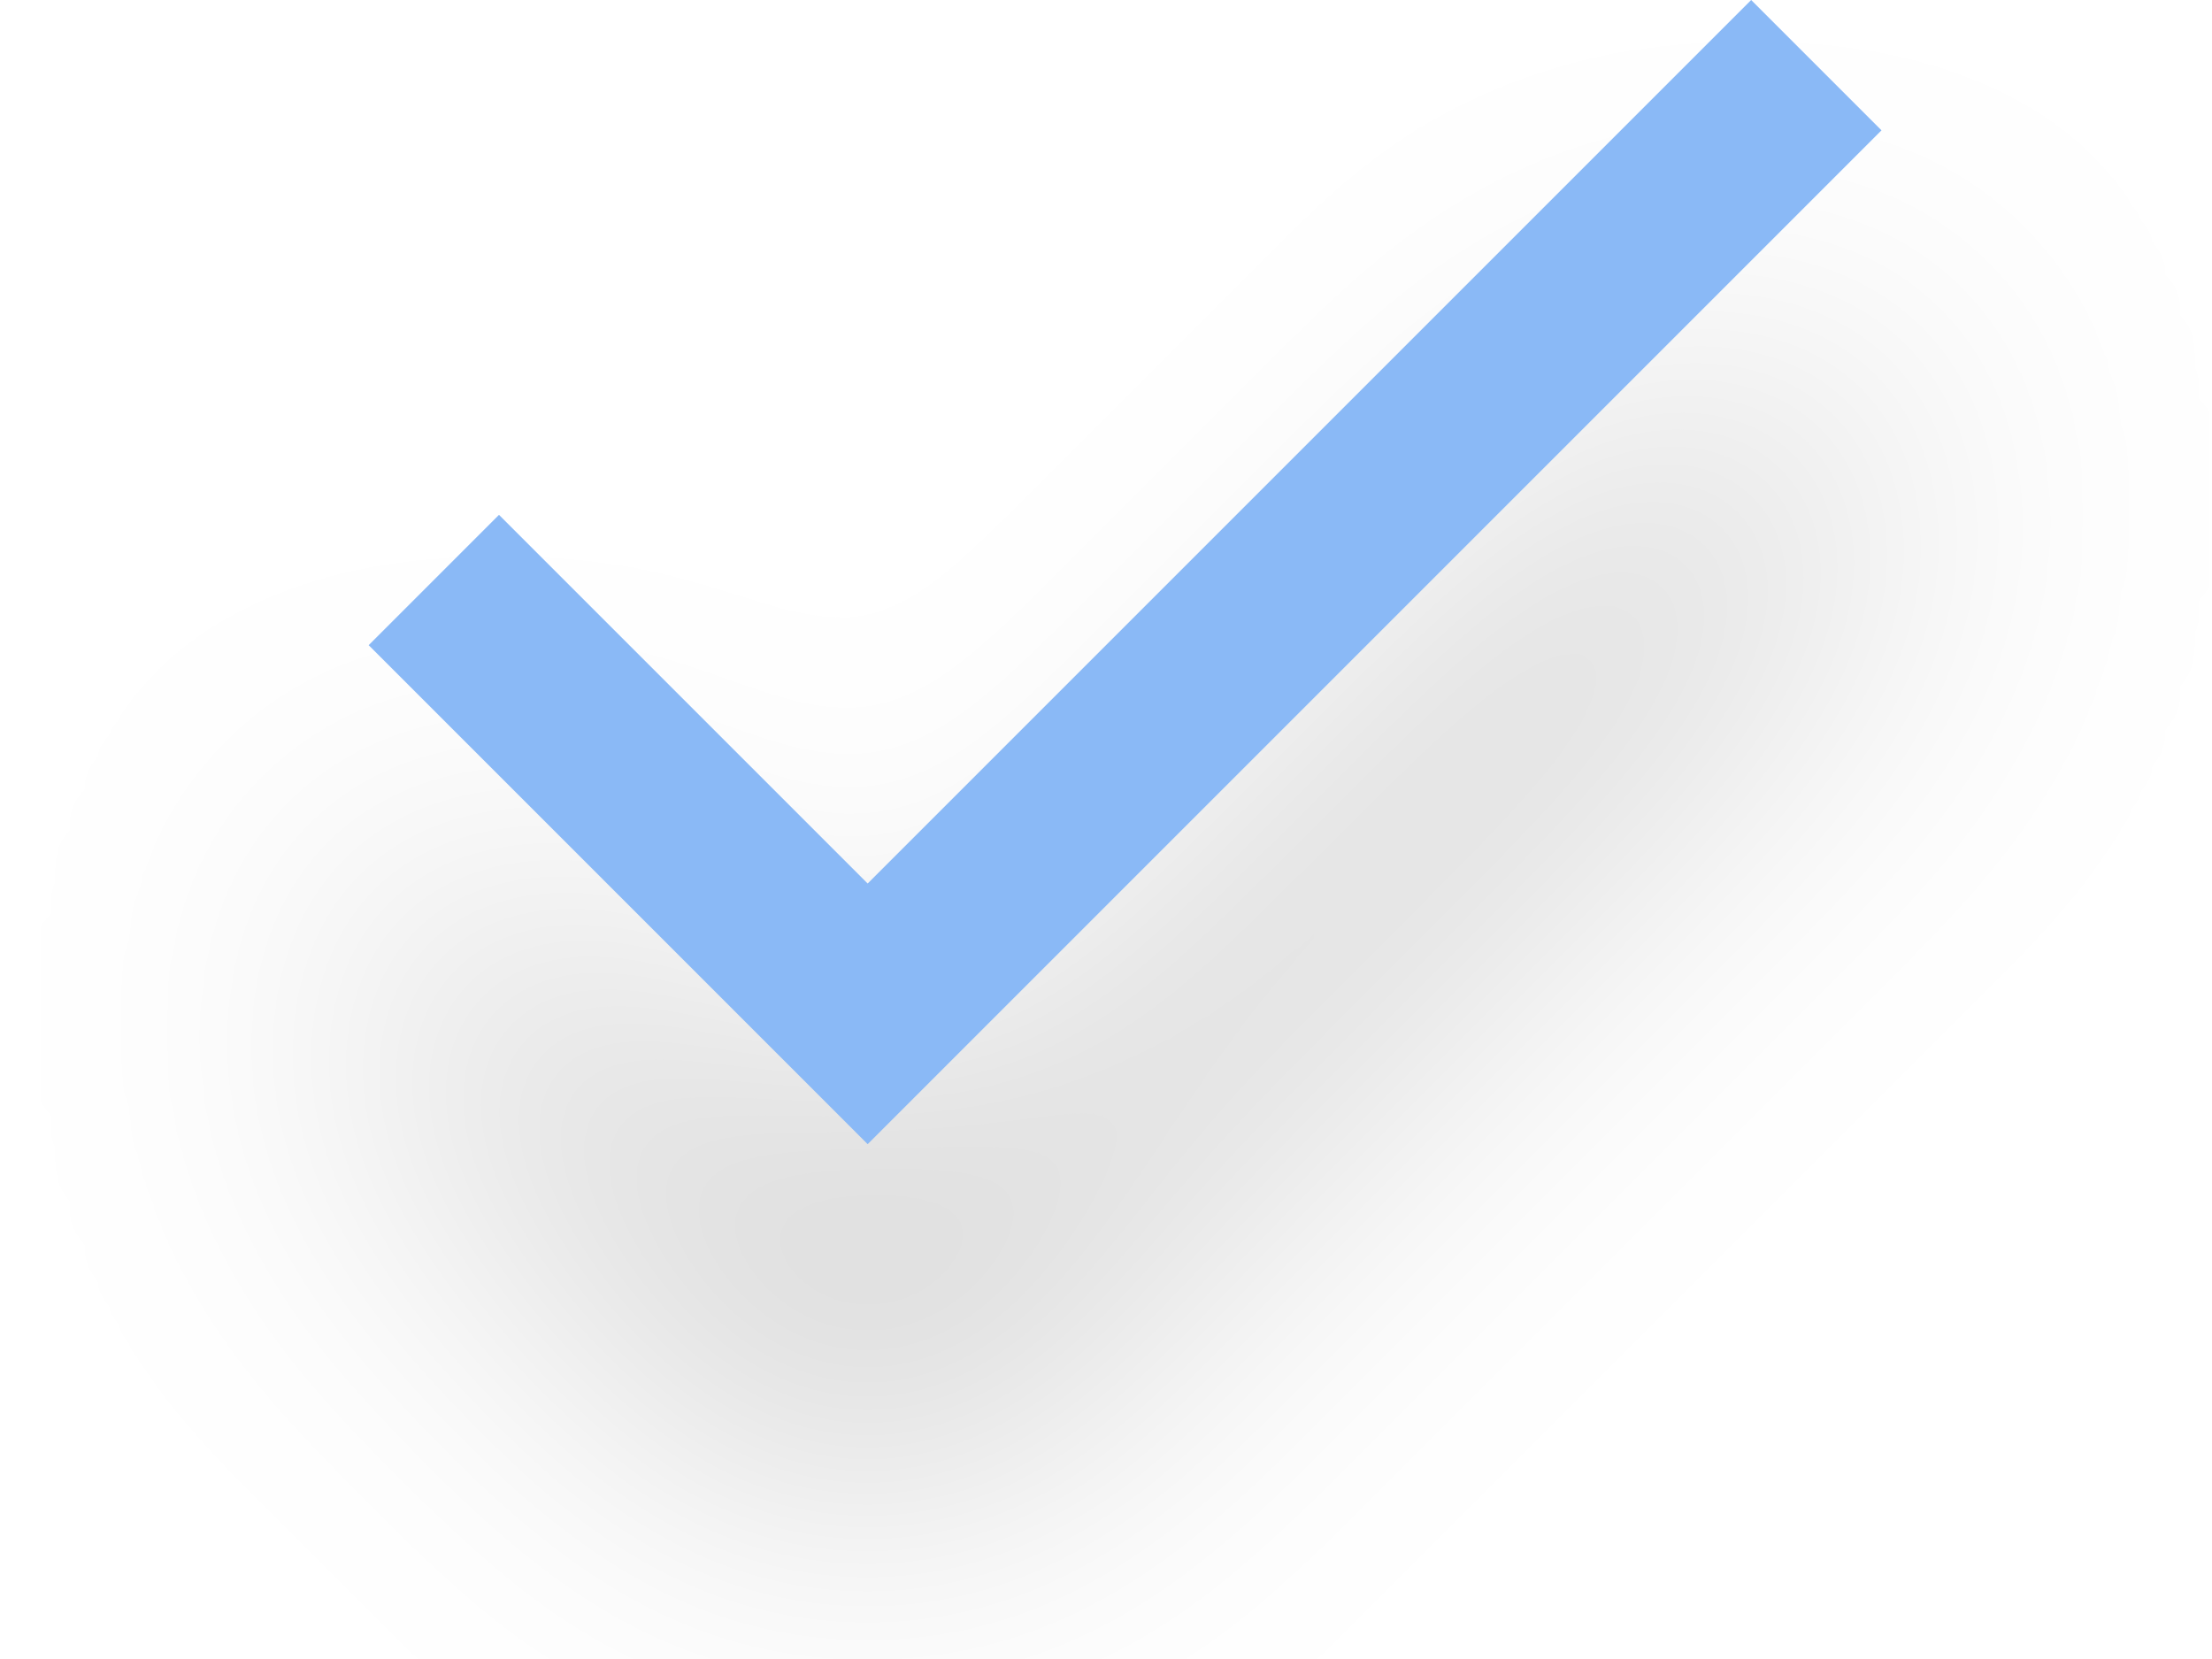
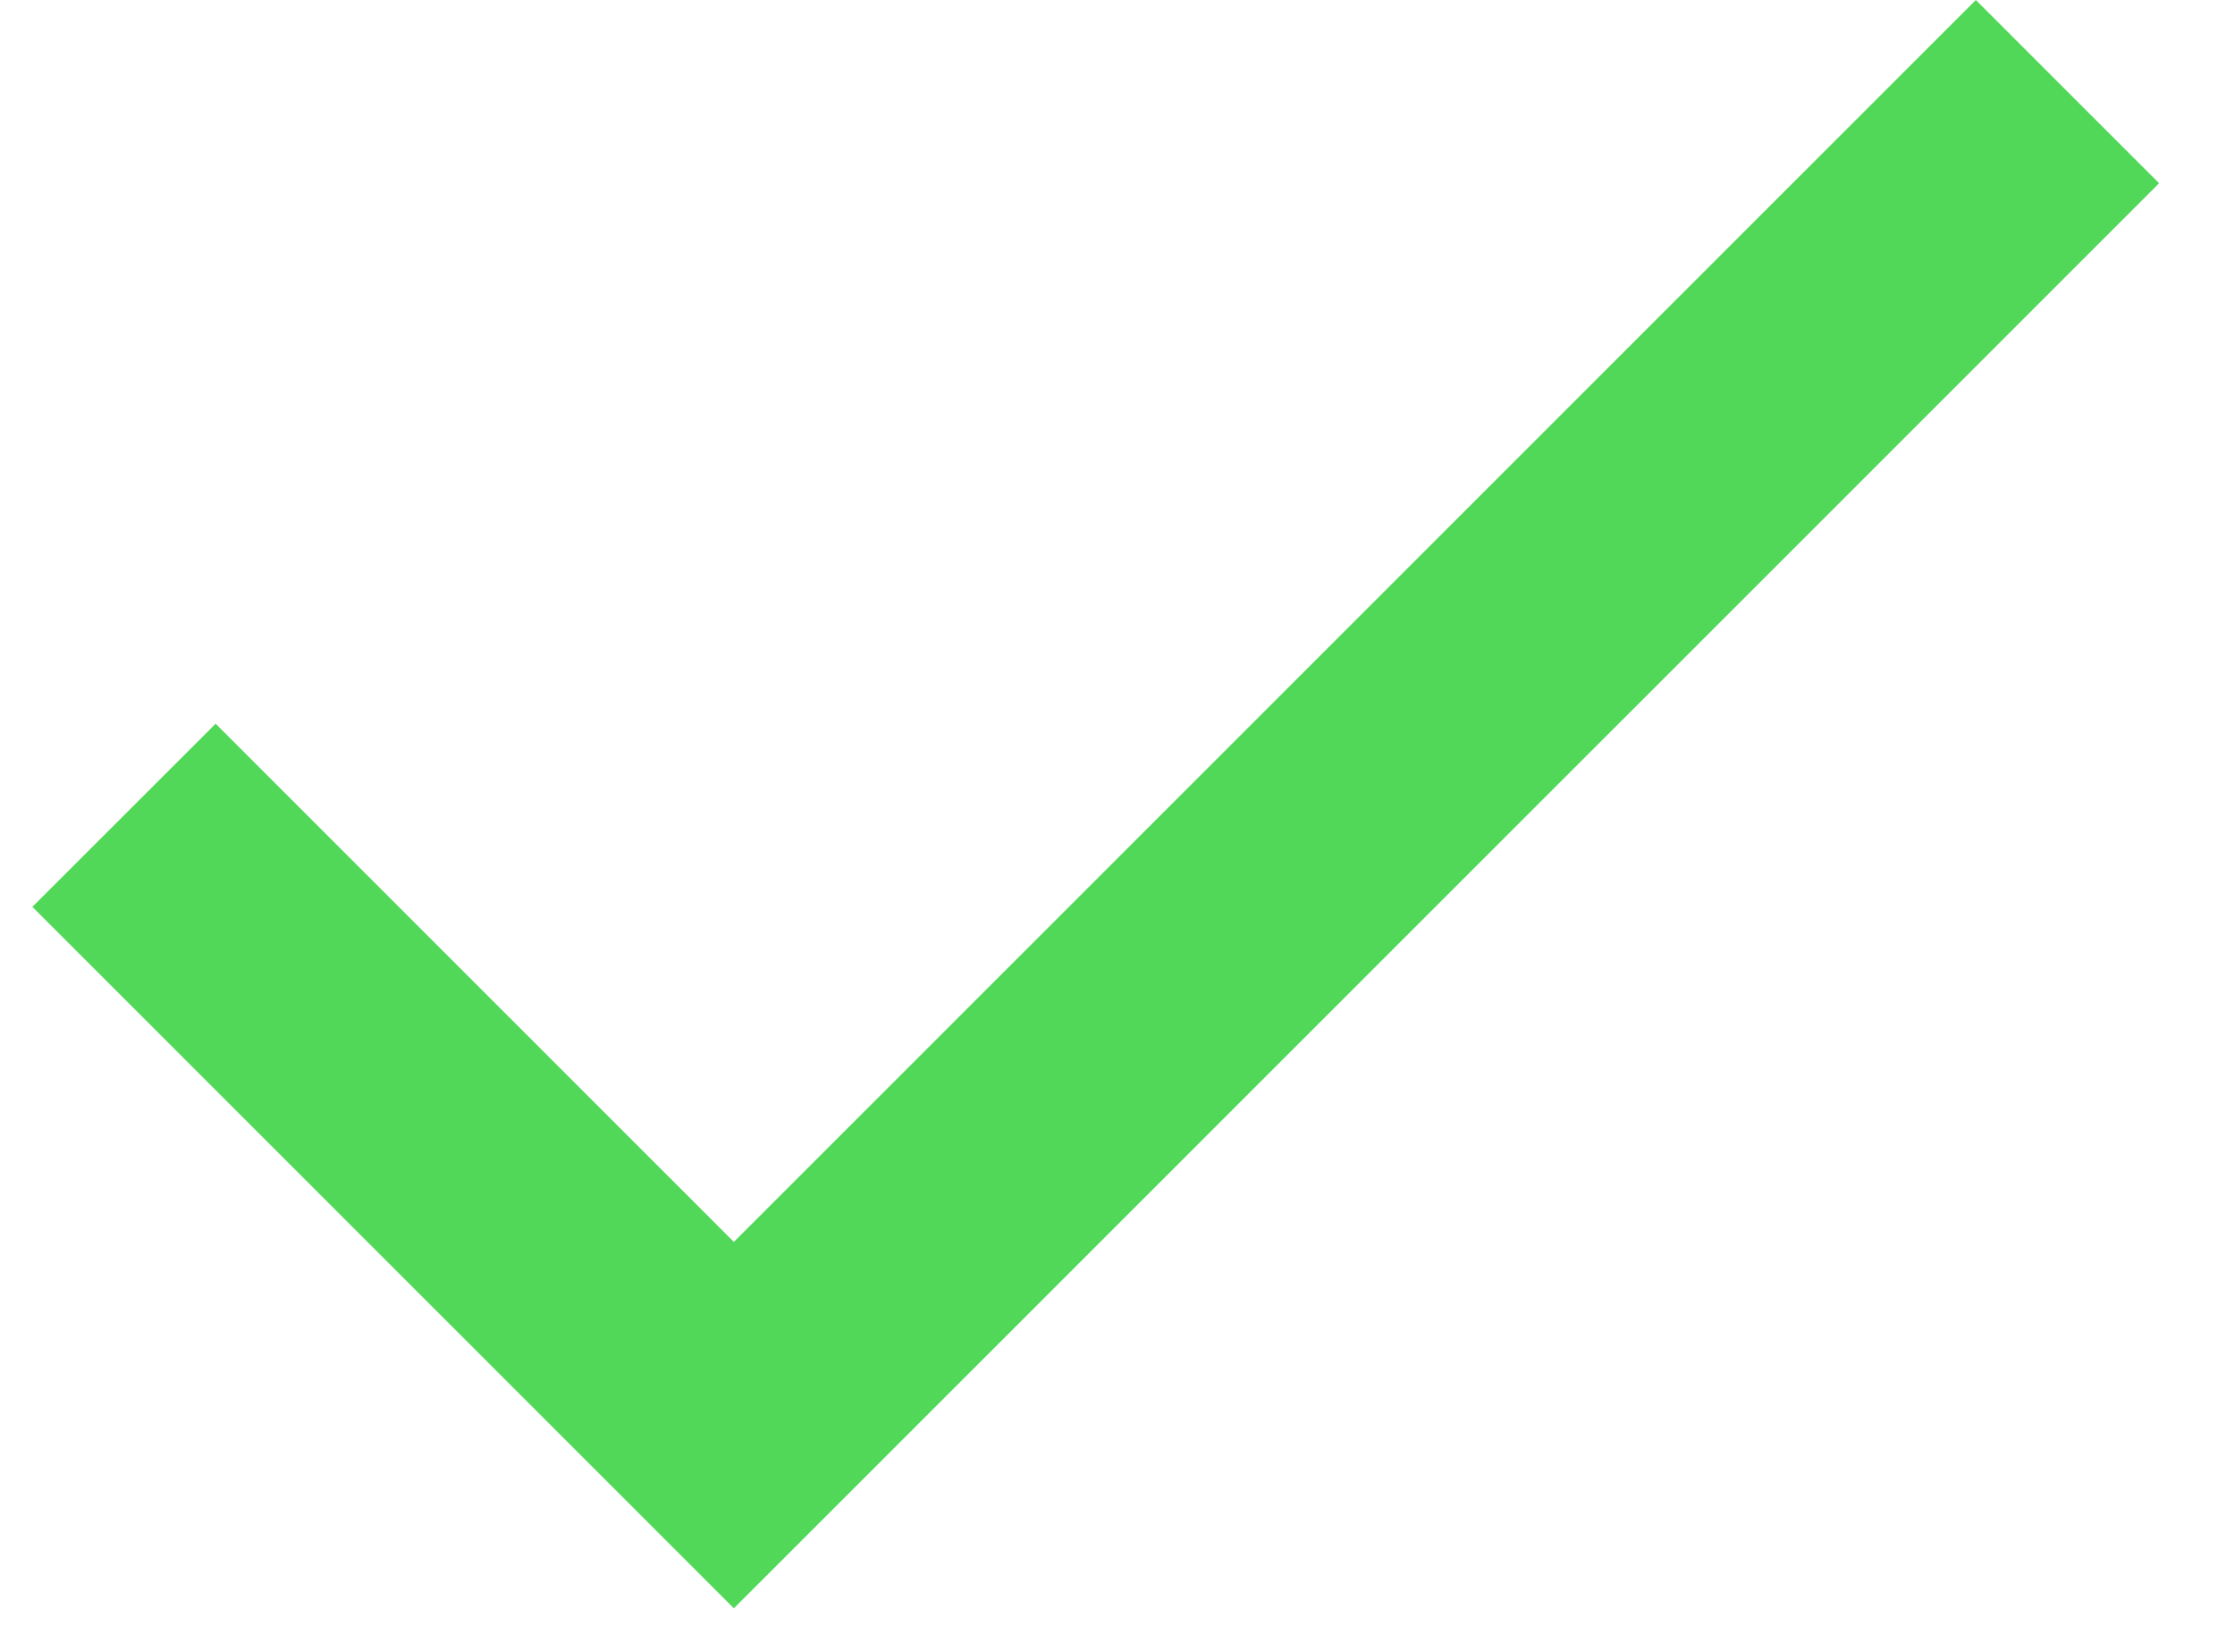
- <svg xmlns="http://www.w3.org/2000/svg" width="24" height="18" viewBox="0 0 24 18" fill="none">
-   <g filter="url(#filter0_d)">
-     <path d="M9.414 9.586L5.414 5.586L4 7L9.414 12.414L20.414 1.414L19 1.33514e-05L9.414 9.586Z" fill="#8AB9F6" />
-   </g>
-   <defs>
-     <filter id="filter0_d" x="0" y="0" width="24.414" height="20.414" filterUnits="userSpaceOnUse" color-interpolation-filters="sRGB">
-       <feFlood flood-opacity="0" result="BackgroundImageFix" />
-       <feColorMatrix in="SourceAlpha" type="matrix" values="0 0 0 0 0 0 0 0 0 0 0 0 0 0 0 0 0 0 127 0" />
-       <feOffset dy="4" />
-       <feGaussianBlur stdDeviation="2" />
-       <feColorMatrix type="matrix" values="0 0 0 0 0 0 0 0 0 0 0 0 0 0 0 0 0 0 0.25 0" />
-       <feBlend mode="normal" in2="BackgroundImageFix" result="effect1_dropShadow" />
-       <feBlend mode="normal" in="SourceGraphic" in2="effect1_dropShadow" result="shape" />
-     </filter>
-   </defs>
+ <svg xmlns="http://www.w3.org/2000/svg" width="23" height="17" viewBox="0 0 23 17" fill="none">
+   <path d="M7.552 12.781L2.219 7.448L0.333 9.333L7.552 16.552L22.219 1.886L20.333 1.78019e-05L7.552 12.781Z" fill="#52D858" />
</svg>
